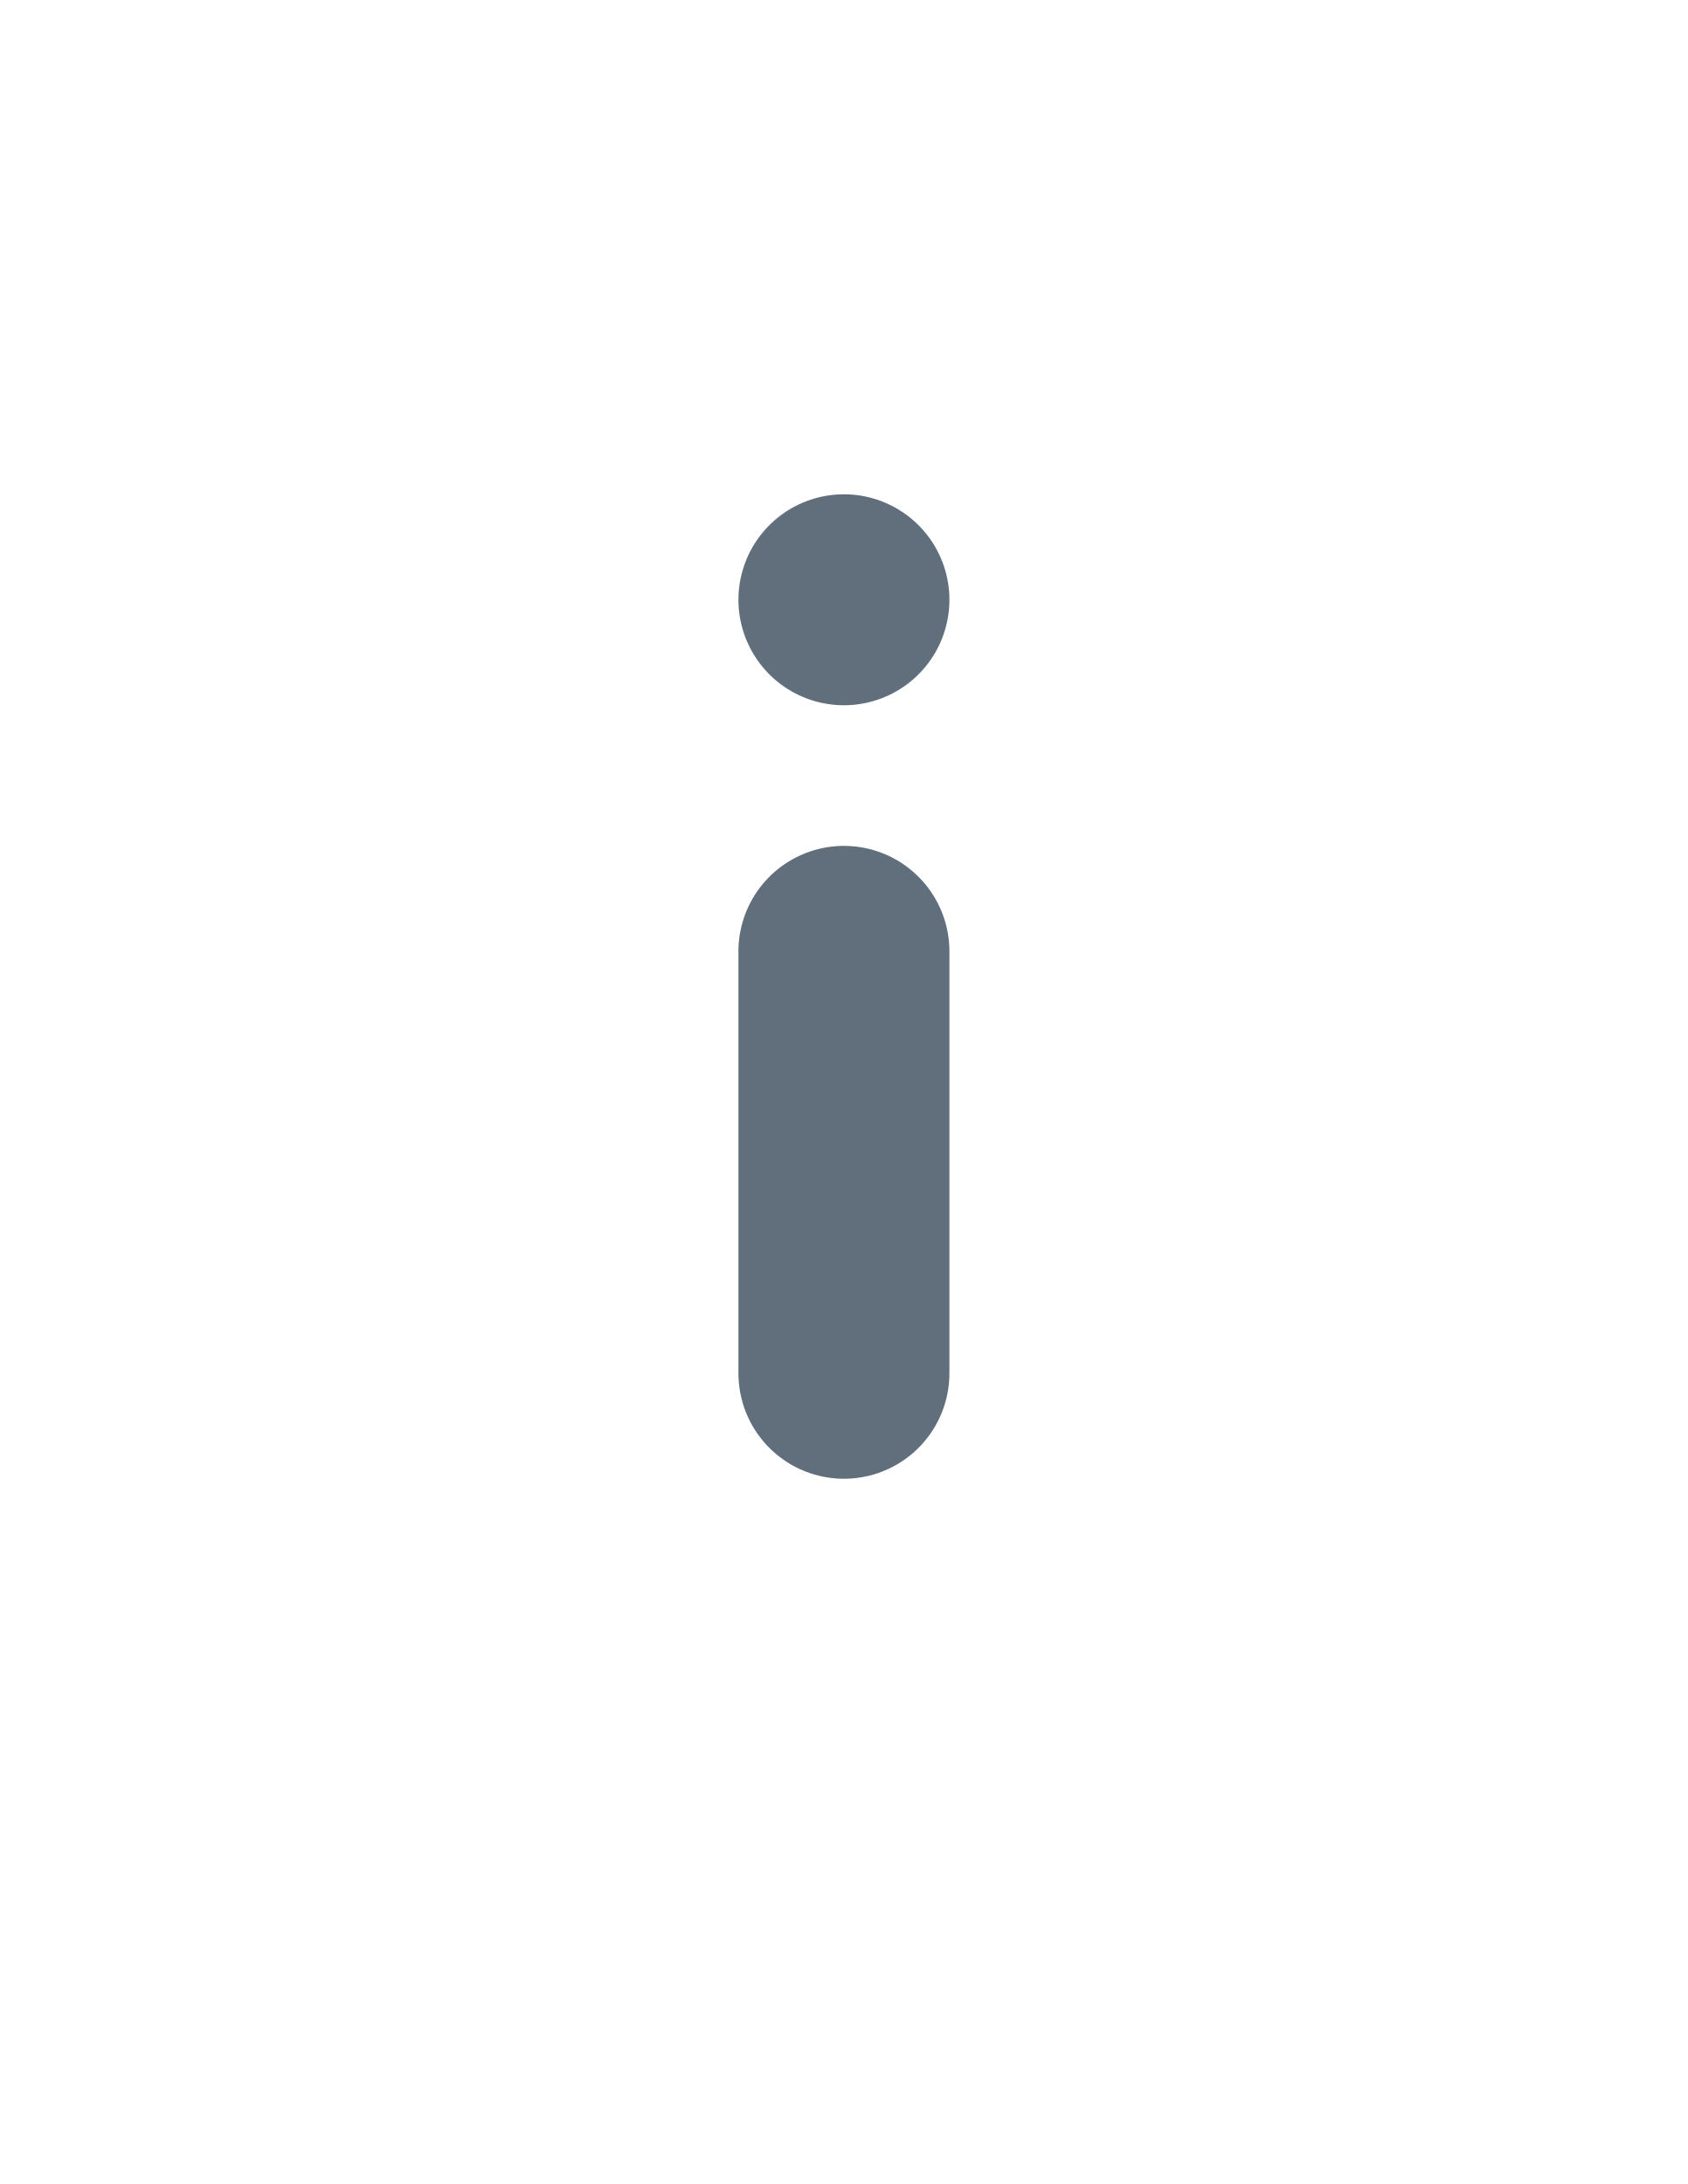
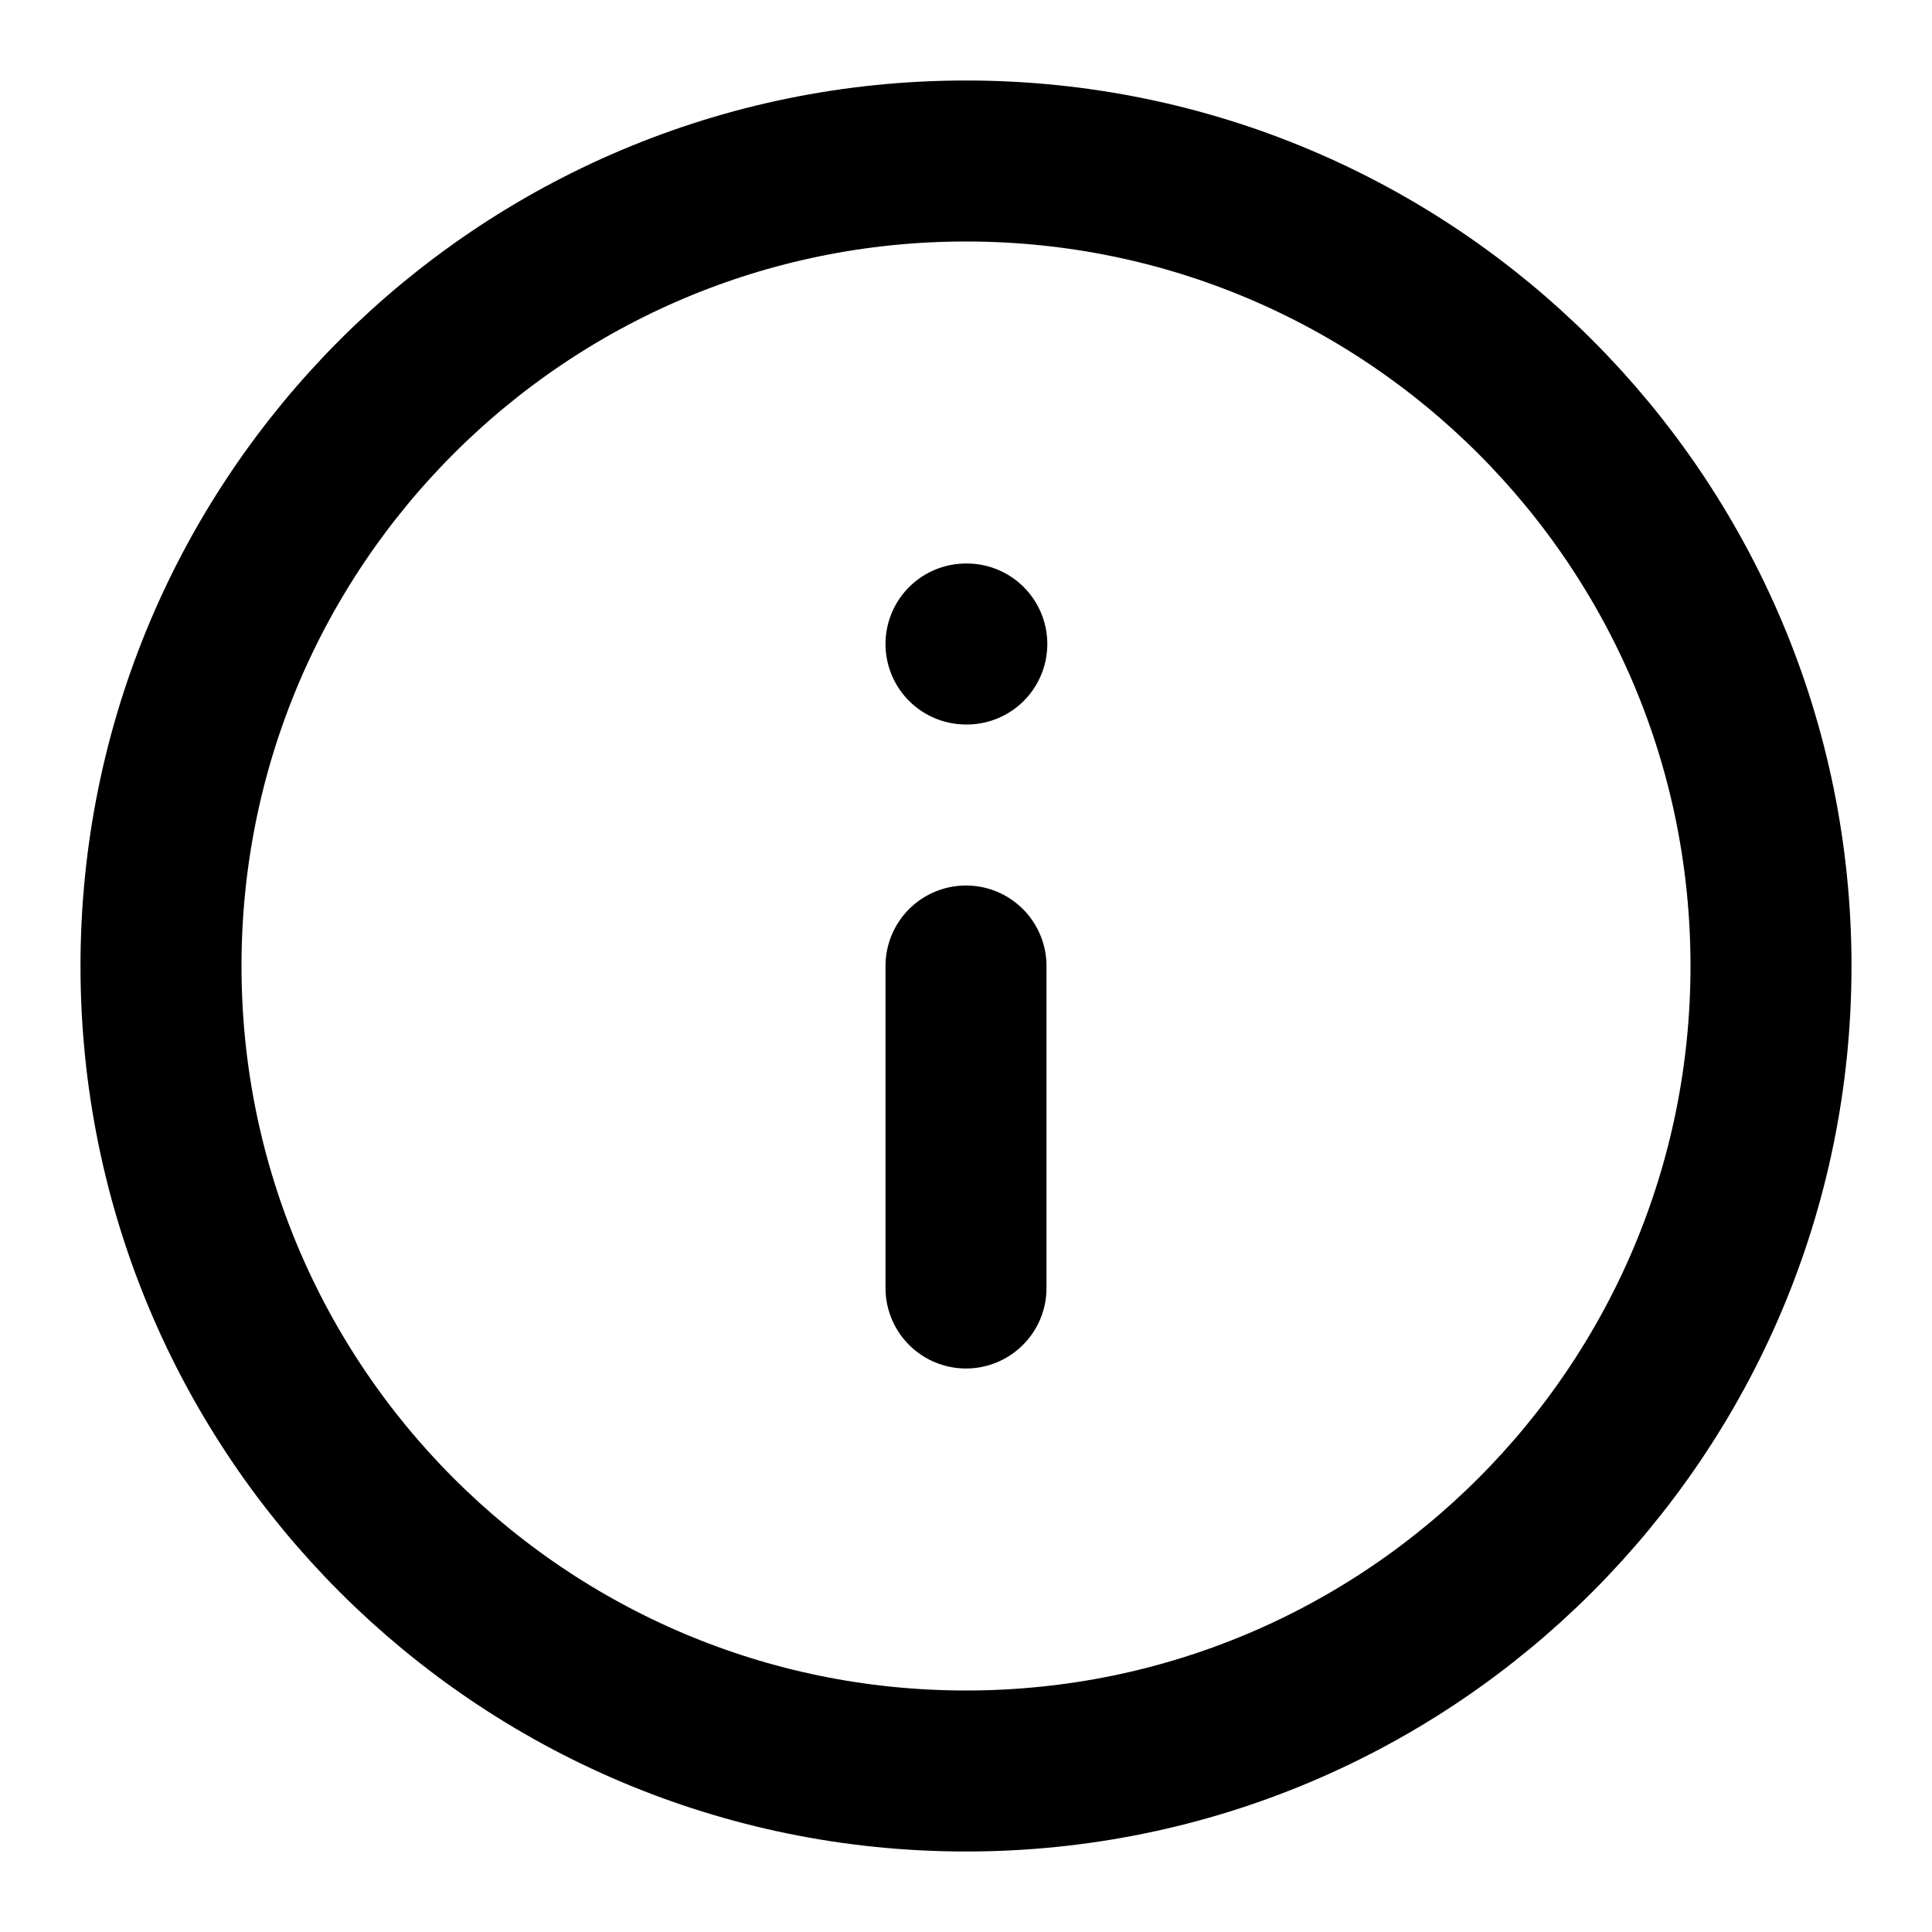
- <svg xmlns="http://www.w3.org/2000/svg" aria-hidden="true" class="" data-reactid="266" fill="none" height="44" stroke="#606F7B" stroke-linecap="round" stroke-linejoin="round" stroke-width="3" viewBox="0 0 24 24" width="34">
-   <line x1="12" y1="16" x2="12" y2="10" />
-   <line x1="12" y1="5" x2="12" y2="5" />
+ <svg xmlns="http://www.w3.org/2000/svg" width="24" height="24" viewBox="0 0 24 24" fill="none" stroke="currentColor" stroke-width="2" stroke-linecap="round" stroke-linejoin="round" class="feather feather-info">
+   <circle cx="12" cy="12" r="10" />
+   <line x1="12" y1="16" x2="12" y2="12" />
+   <line x1="12" y1="8" x2="12.01" y2="8" />
</svg>
